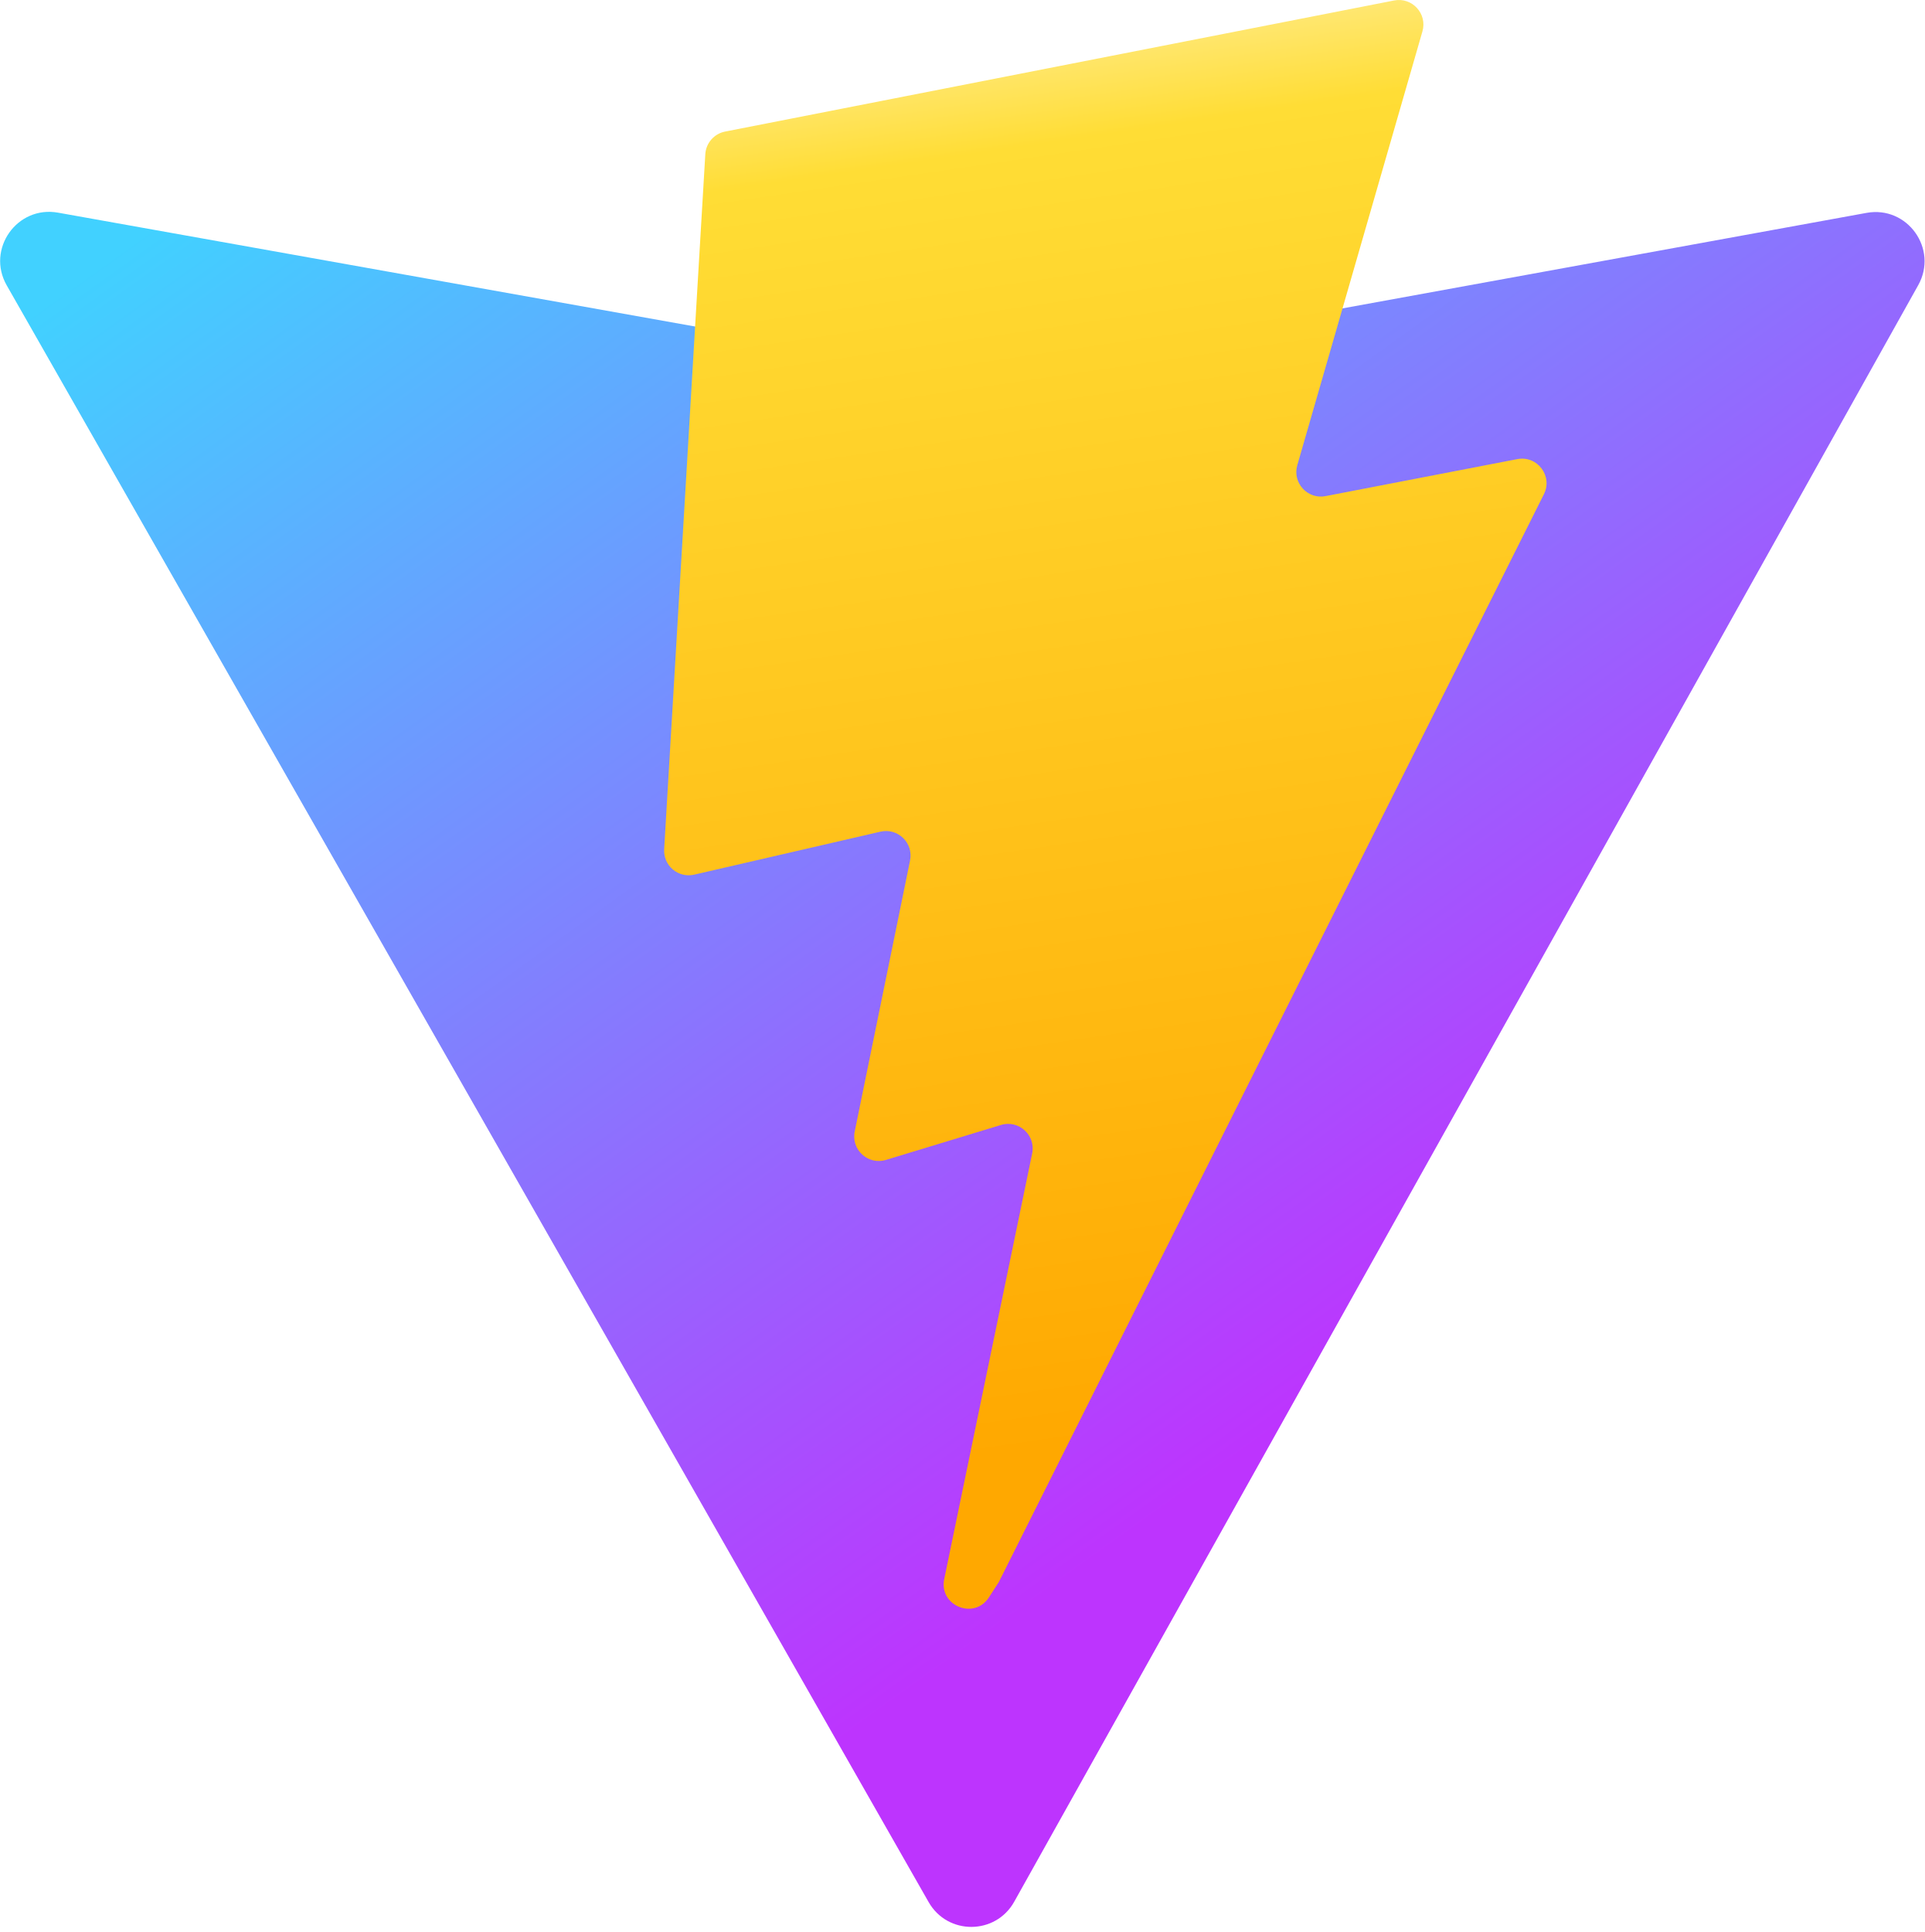
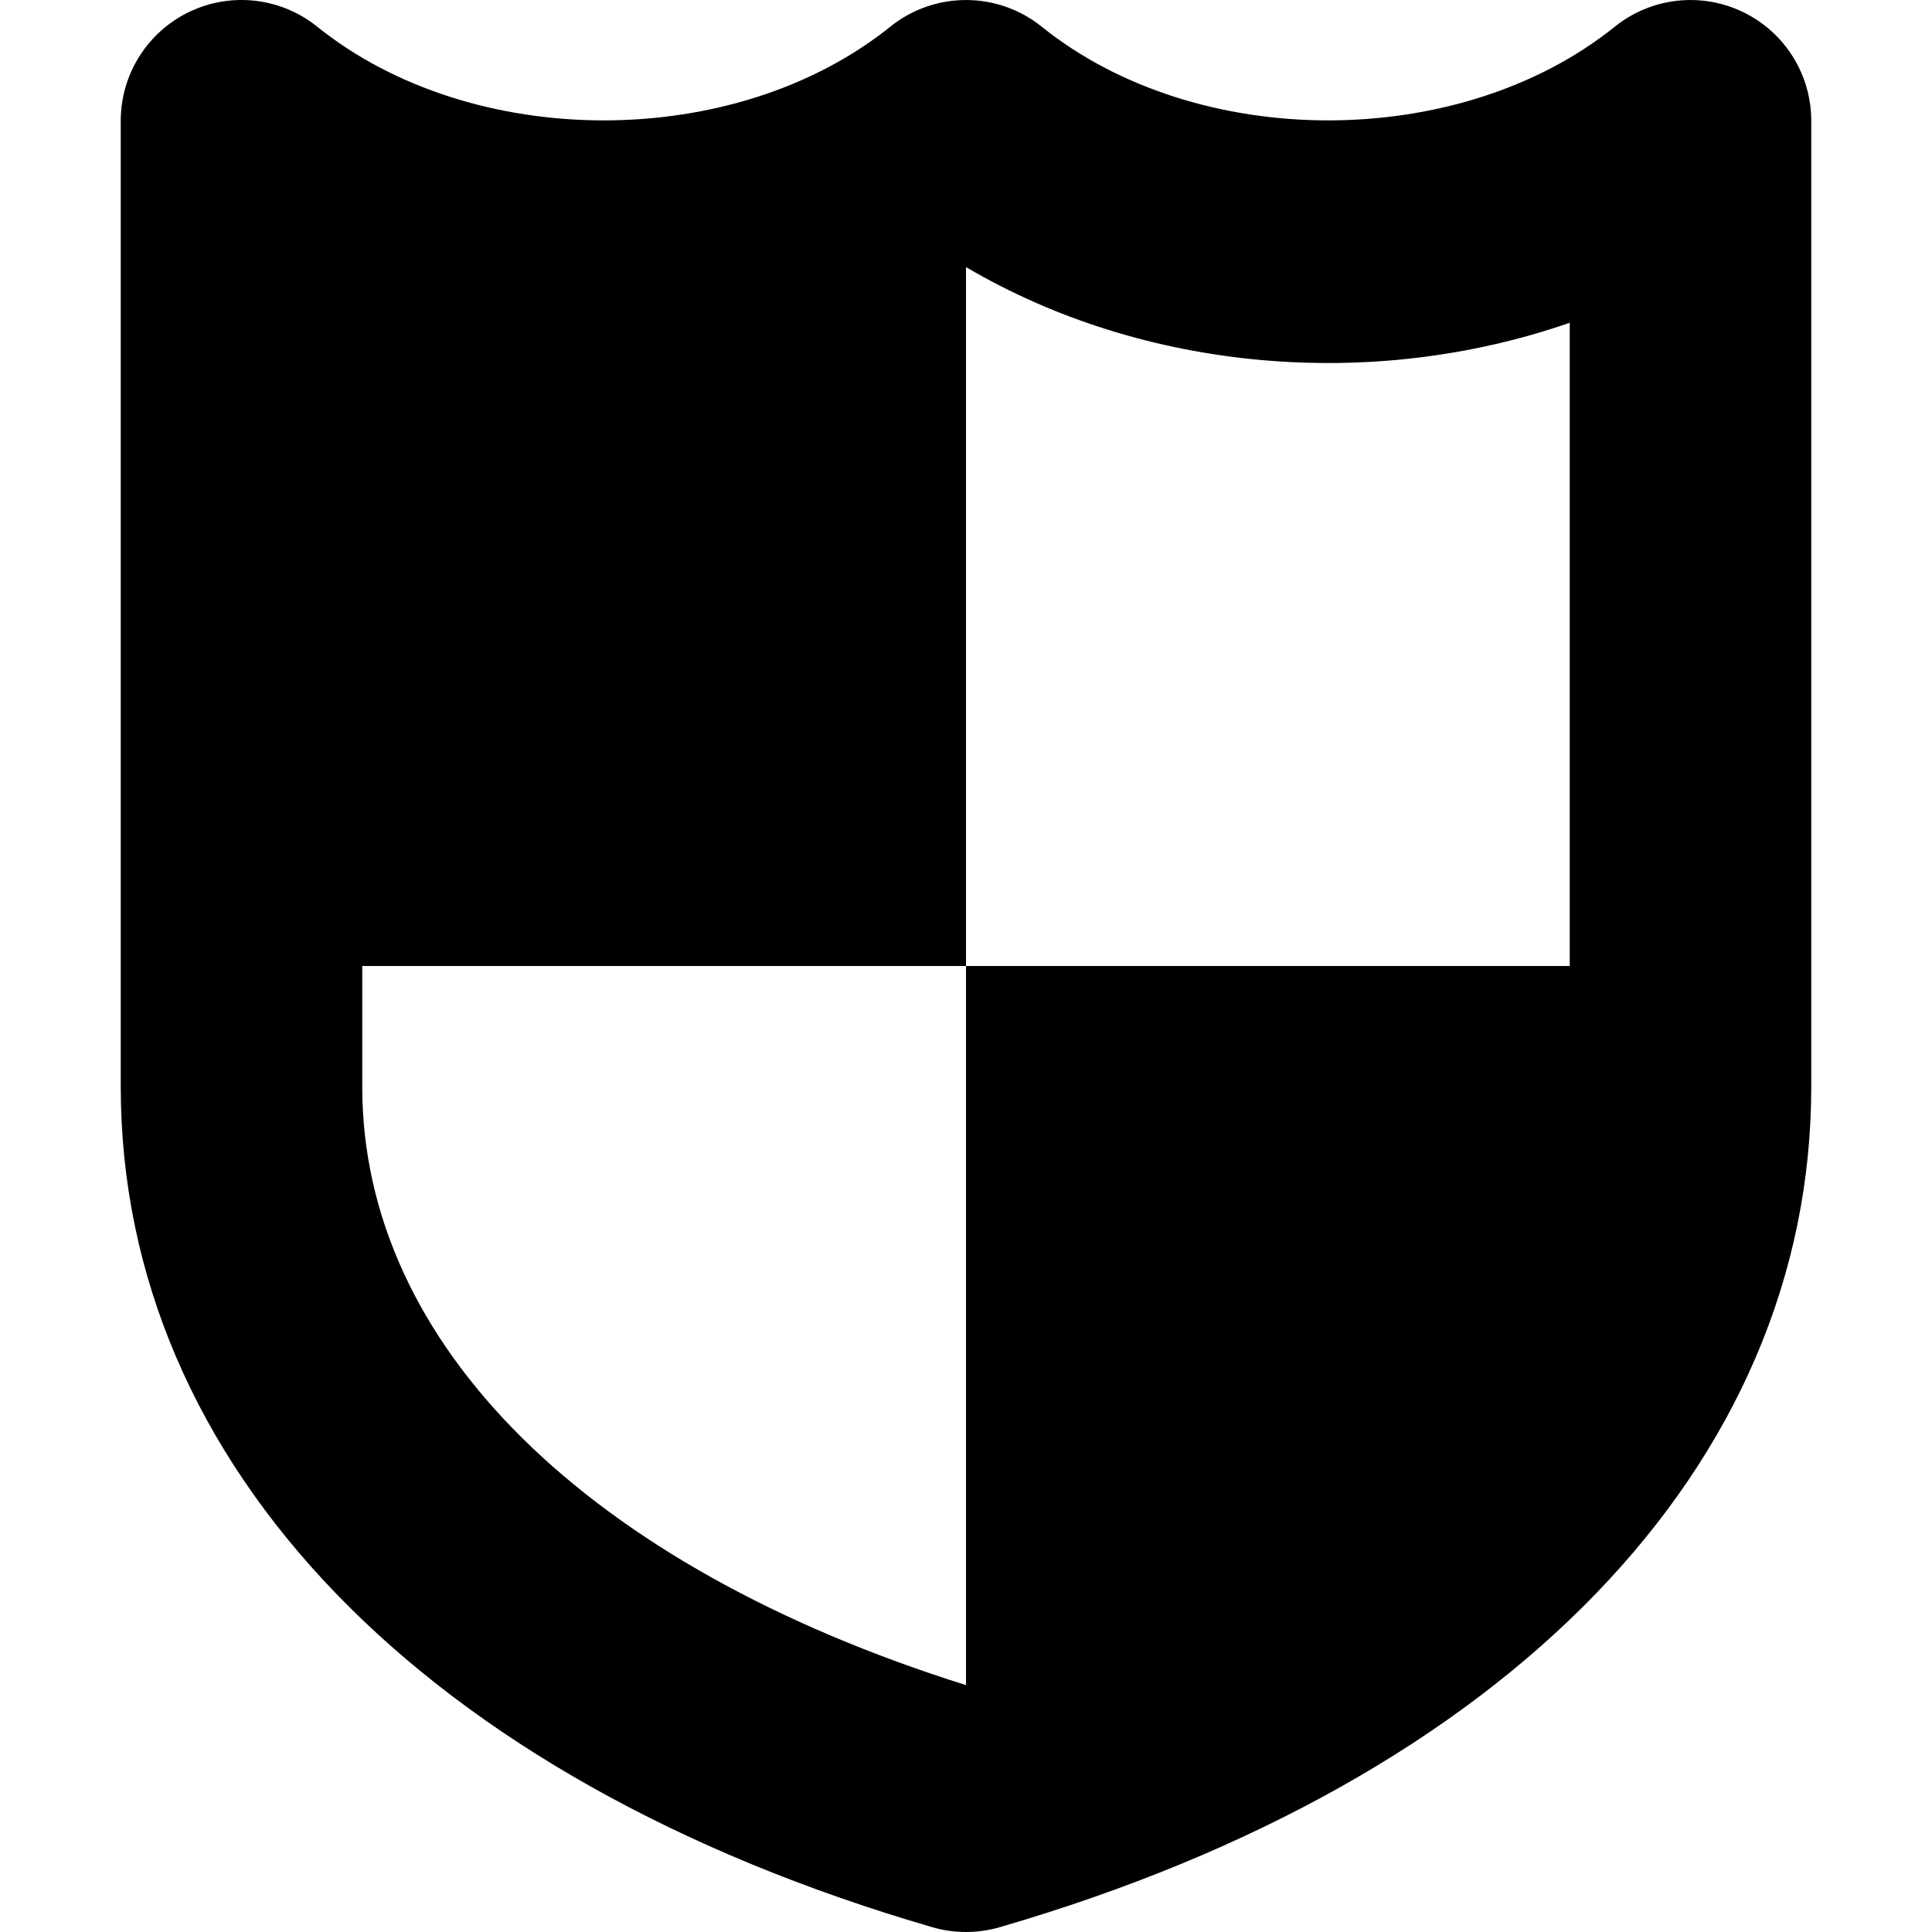
- <svg xmlns="http://www.w3.org/2000/svg" aria-hidden="true" role="img" class="iconify iconify--logos" width="31.88" height="32" preserveAspectRatio="xMidYMid meet" viewBox="0 0 256 257">
-   <defs>
-     <linearGradient id="IconifyId1813088fe1fbc01fb466" x1="-.828%" x2="57.636%" y1="7.652%" y2="78.411%">
-       <stop offset="0%" stop-color="#41D1FF" />
-       <stop offset="100%" stop-color="#BD34FE" />
-     </linearGradient>
-     <linearGradient id="IconifyId1813088fe1fbc01fb467" x1="43.376%" x2="50.316%" y1="2.242%" y2="89.03%">
-       <stop offset="0%" stop-color="#FFEA83" />
-       <stop offset="8.333%" stop-color="#FFDD35" />
-       <stop offset="100%" stop-color="#FFA800" />
-     </linearGradient>
-   </defs>
-   <path fill="url(#IconifyId1813088fe1fbc01fb466)" d="M255.153 37.938L134.897 252.976c-2.483 4.44-8.862 4.466-11.382.048L.875 37.958c-2.746-4.814 1.371-10.646 6.827-9.67l120.385 21.517a6.537 6.537 0 0 0 2.322-.004l117.867-21.483c5.438-.991 9.574 4.796 6.877 9.62Z" />
-   <path fill="url(#IconifyId1813088fe1fbc01fb467)" d="M185.432.063L96.44 17.501a3.268 3.268 0 0 0-2.634 3.014l-5.474 92.456a3.268 3.268 0 0 0 3.997 3.378l24.777-5.718c2.318-.535 4.413 1.507 3.936 3.838l-7.361 36.047c-.495 2.426 1.782 4.5 4.151 3.78l15.304-4.649c2.372-.72 4.652 1.36 4.15 3.788l-11.698 56.621c-.732 3.542 3.979 5.473 5.943 2.437l1.313-2.028l72.516-144.72c1.215-2.423-.88-5.186-3.54-4.672l-25.505 4.922c-2.396.462-4.435-1.77-3.759-4.114l16.646-57.705c.677-2.35-1.37-4.583-3.769-4.113Z" />
+ <svg xmlns="http://www.w3.org/2000/svg" fill="#000000" height="800px" width="800px" version="1.1" viewBox="0 0 512 512" enable-background="new 0 0 512 512">
+   <path d="m461.82,3.142c-11.117-5.32-24.281-3.781-33.883,3.93-41.156,33.109-110.718,33.109-151.875,0-11.719-9.422-28.406-9.422-40.125,0-41.156,33.109-110.718,33.109-151.875,0-9.586-7.719-22.773-9.258-33.883-3.93-11.108,5.32-18.179,16.539-18.179,28.859v255.999c0,100.297 80.398,183.562 215.062,222.726 2.922,0.852 5.93,1.273 8.938,1.273 3.008,0 6.016-0.422 8.938-1.273 134.664-39.164 215.062-122.429 215.062-222.726v-255.999c-0.001-12.32-7.071-23.539-18.18-28.859zm-365.82,284.859v-32h160v-185.219c47.445,27.922 107.945,32.852 160,14.75v170.468h-160v190.57c-100.39-31.507-160-90.351-160-158.569z" />
</svg>
